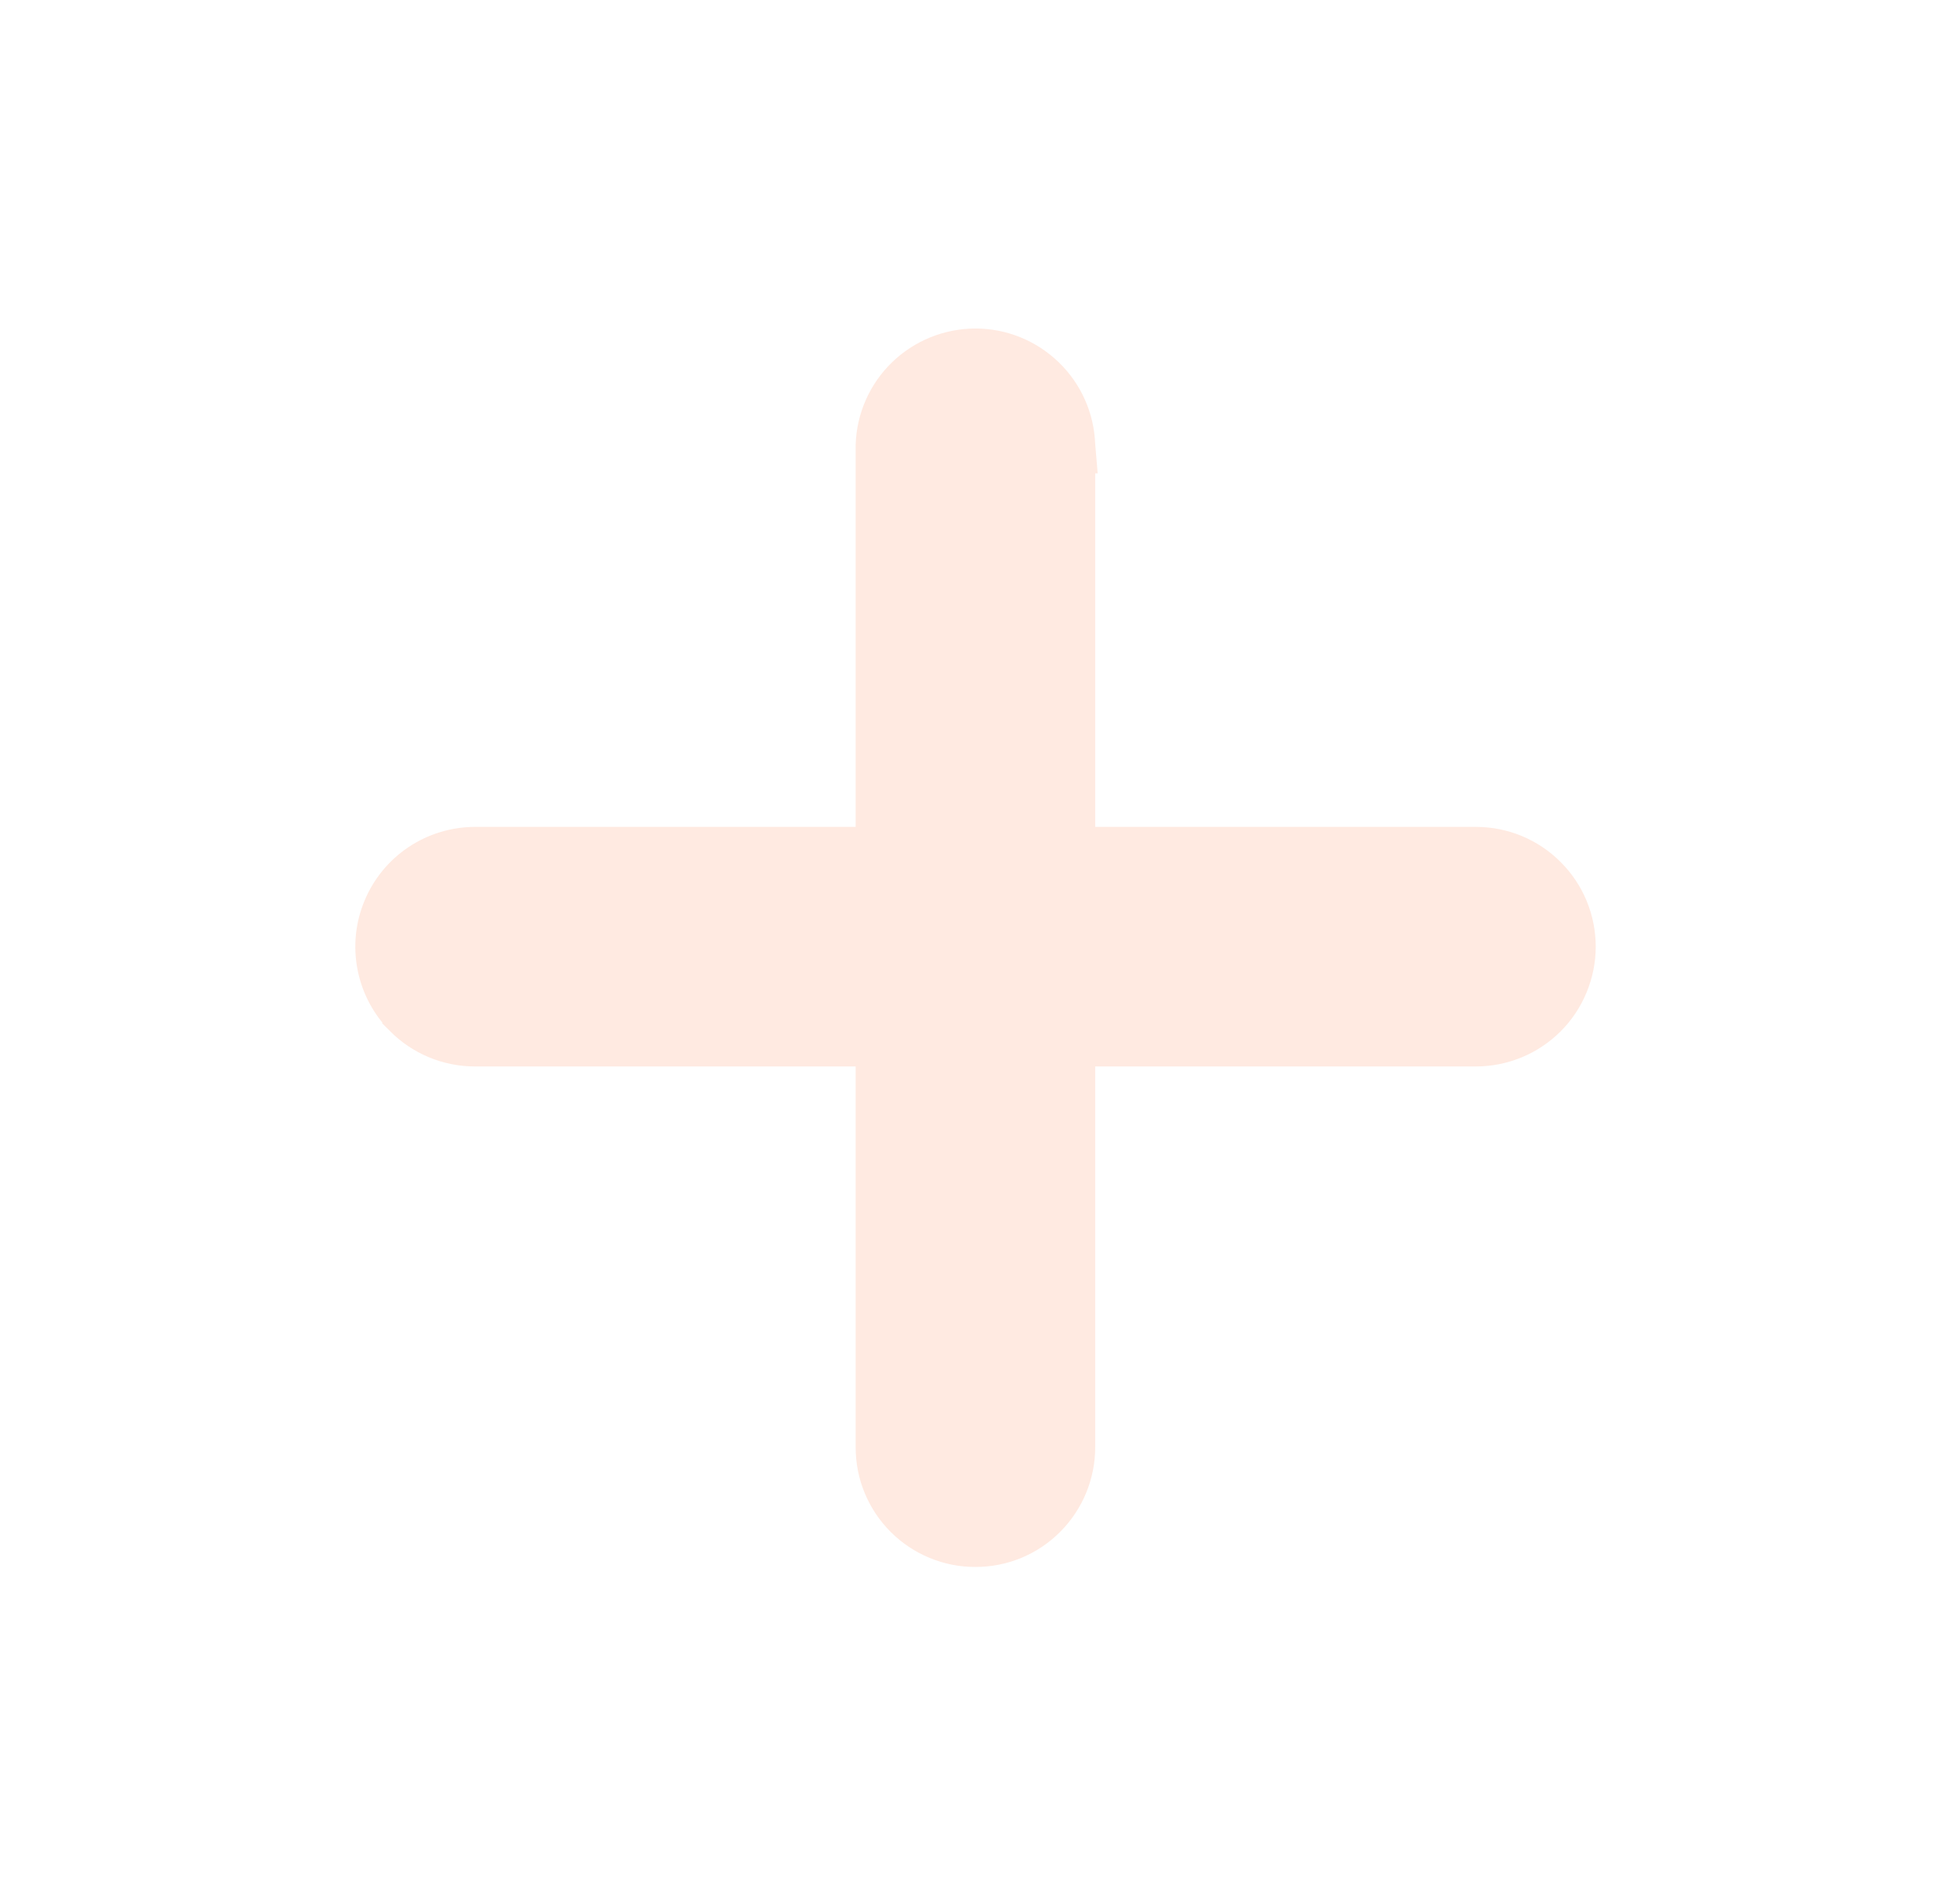
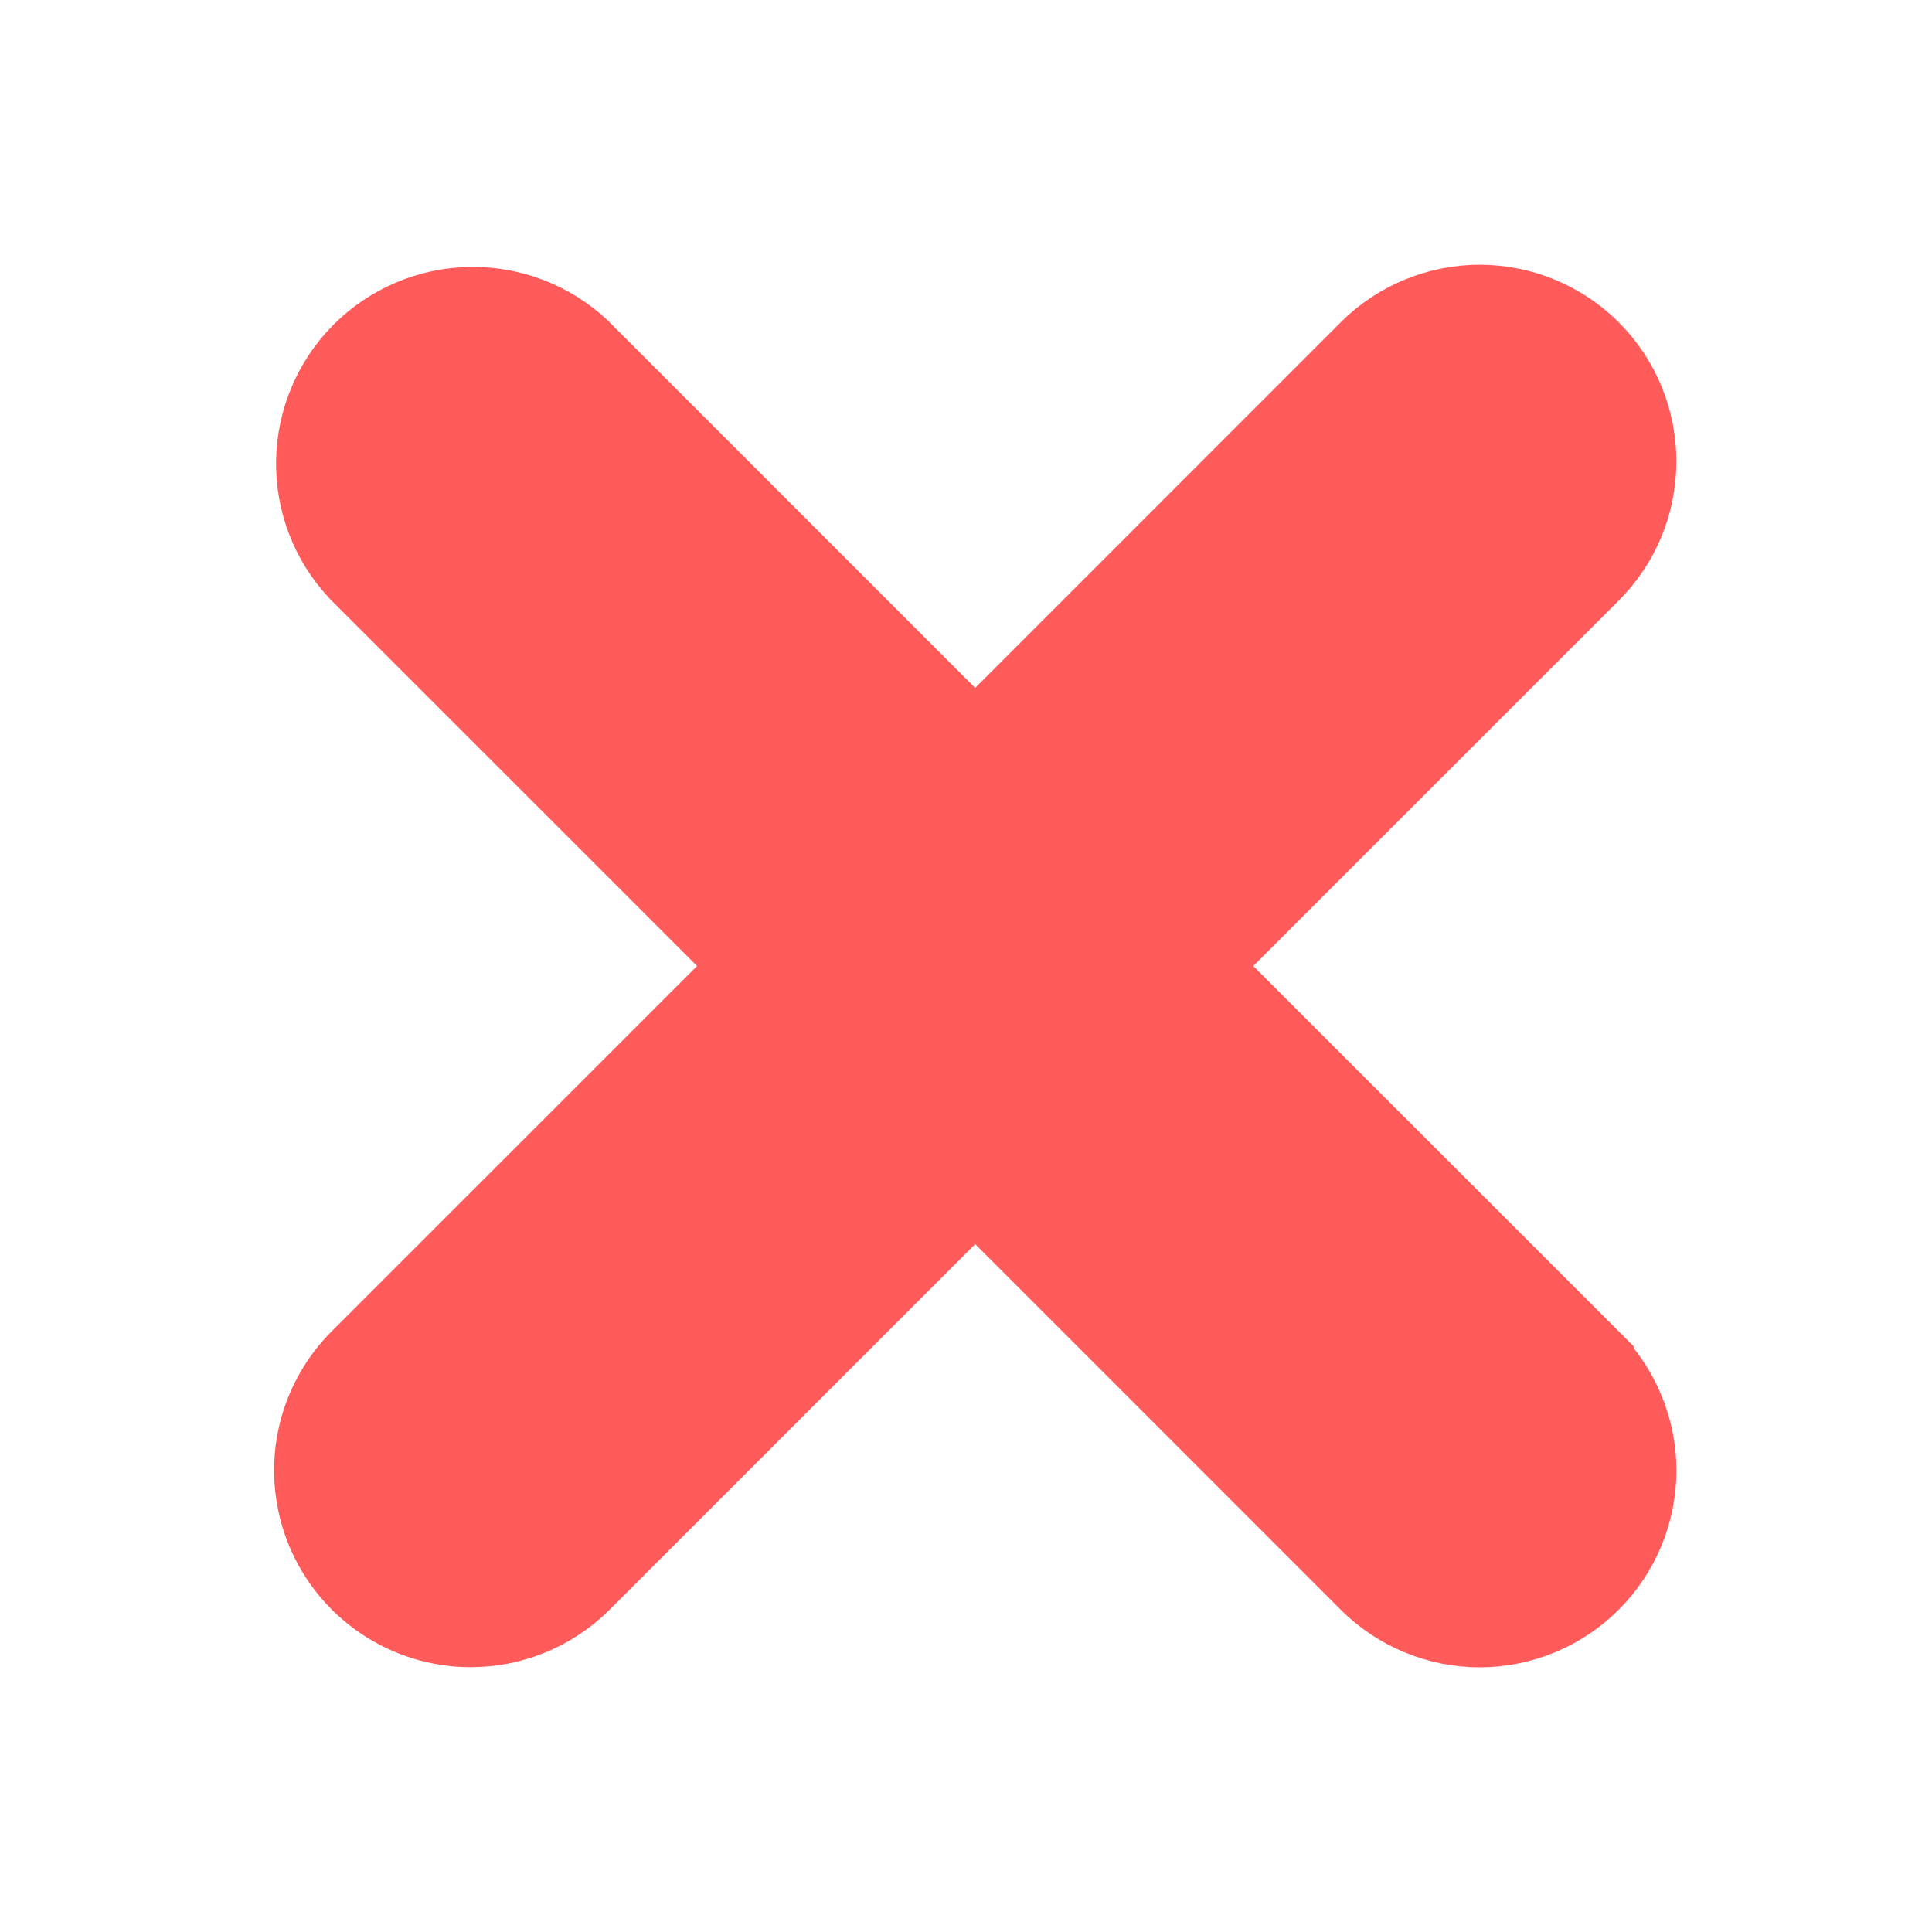
- <svg xmlns="http://www.w3.org/2000/svg" width="27" height="26" viewBox="0 0 27 26" fill="none">
-   <path d="M20.332 11.765L14.712 11.765L14.712 6.145L14.713 6.145L14.712 6.133C14.701 5.802 14.562 5.489 14.323 5.259C14.085 5.029 13.768 4.9 13.437 4.9C13.106 4.901 12.788 5.029 12.55 5.259C12.312 5.489 12.173 5.803 12.162 6.133L12.162 6.133L12.162 6.146L12.162 11.765L6.543 11.765L6.543 11.765L6.542 11.765C6.29 11.766 6.044 11.841 5.835 11.981C5.626 12.121 5.463 12.32 5.367 12.553C5.27 12.786 5.245 13.041 5.294 13.288C5.343 13.535 5.463 13.762 5.641 13.941L5.641 13.942C5.872 14.172 6.191 14.315 6.543 14.315L12.162 14.315L12.162 19.934C12.162 19.934 12.162 19.934 12.162 19.934C12.162 20.102 12.194 20.268 12.258 20.422C12.322 20.577 12.416 20.718 12.535 20.837C12.653 20.955 12.794 21.049 12.949 21.113C13.104 21.177 13.269 21.21 13.437 21.209C13.604 21.21 13.77 21.177 13.925 21.113C14.08 21.049 14.22 20.955 14.339 20.836C14.457 20.718 14.551 20.577 14.615 20.422C14.679 20.267 14.712 20.102 14.712 19.934C14.712 19.934 14.712 19.934 14.712 19.934L14.712 14.315L20.331 14.315C20.331 14.315 20.331 14.315 20.331 14.315C20.498 14.315 20.664 14.282 20.819 14.218C20.974 14.154 21.114 14.06 21.233 13.942C21.351 13.824 21.445 13.683 21.509 13.528C21.573 13.374 21.607 13.208 21.607 13.04C21.607 12.873 21.574 12.707 21.51 12.552C21.446 12.398 21.352 12.257 21.233 12.139C21.115 12.02 20.974 11.926 20.82 11.862C20.665 11.798 20.499 11.765 20.332 11.765L20.332 11.765Z" fill="#FFEAE1" stroke="#FFEAE1" stroke-width="0.75" />
+ <svg xmlns="http://www.w3.org/2000/svg" width="28" height="28" viewBox="0 0 28 28" fill="none">
+   <g id="icon-x-mono">
+     <path id="Vector" d="M22.931 5.203L22.931 5.203C22.736 5.007 22.504 4.853 22.249 4.747C21.994 4.641 21.721 4.587 21.446 4.587C21.17 4.587 20.897 4.641 20.642 4.747C20.387 4.852 20.155 5.007 19.96 5.202L19.96 5.202L14.133 11.03L8.305 5.202L8.296 5.193L8.287 5.184C7.888 4.812 7.361 4.609 6.816 4.619C6.271 4.628 5.751 4.849 5.366 5.234C4.981 5.62 4.761 6.14 4.751 6.685C4.742 7.23 4.945 7.757 5.318 8.155L5.326 8.164L5.335 8.173L11.163 14L5.335 19.827L5.333 19.829C5.041 20.123 4.842 20.497 4.762 20.904C4.682 21.31 4.724 21.732 4.883 22.115C5.041 22.498 5.31 22.825 5.654 23.056C5.999 23.287 6.404 23.411 6.818 23.412H6.821C7.356 23.412 7.895 23.207 8.305 22.798L14.133 16.97L19.959 22.797C19.959 22.797 19.959 22.797 19.959 22.797C20.154 22.992 20.386 23.148 20.641 23.253C20.896 23.359 21.169 23.414 21.445 23.414C21.721 23.414 21.994 23.359 22.249 23.253C22.504 23.148 22.735 22.993 22.93 22.798C23.125 22.603 23.28 22.371 23.385 22.116C23.491 21.861 23.546 21.588 23.546 21.312C23.546 21.036 23.491 20.763 23.385 20.508C23.28 20.253 23.125 20.022 22.93 19.827C22.93 19.827 22.93 19.827 22.93 19.826L17.103 14L22.93 8.173C22.93 8.173 22.93 8.173 22.93 8.173C23.125 7.978 23.28 7.746 23.385 7.492C23.491 7.237 23.545 6.964 23.545 6.688C23.545 6.412 23.491 6.139 23.386 5.884C23.28 5.629 23.126 5.398 22.931 5.203Z" fill="#FF5B5B" stroke="#FF5B5B" stroke-width="1.5" />
+   </g>
</svg>
